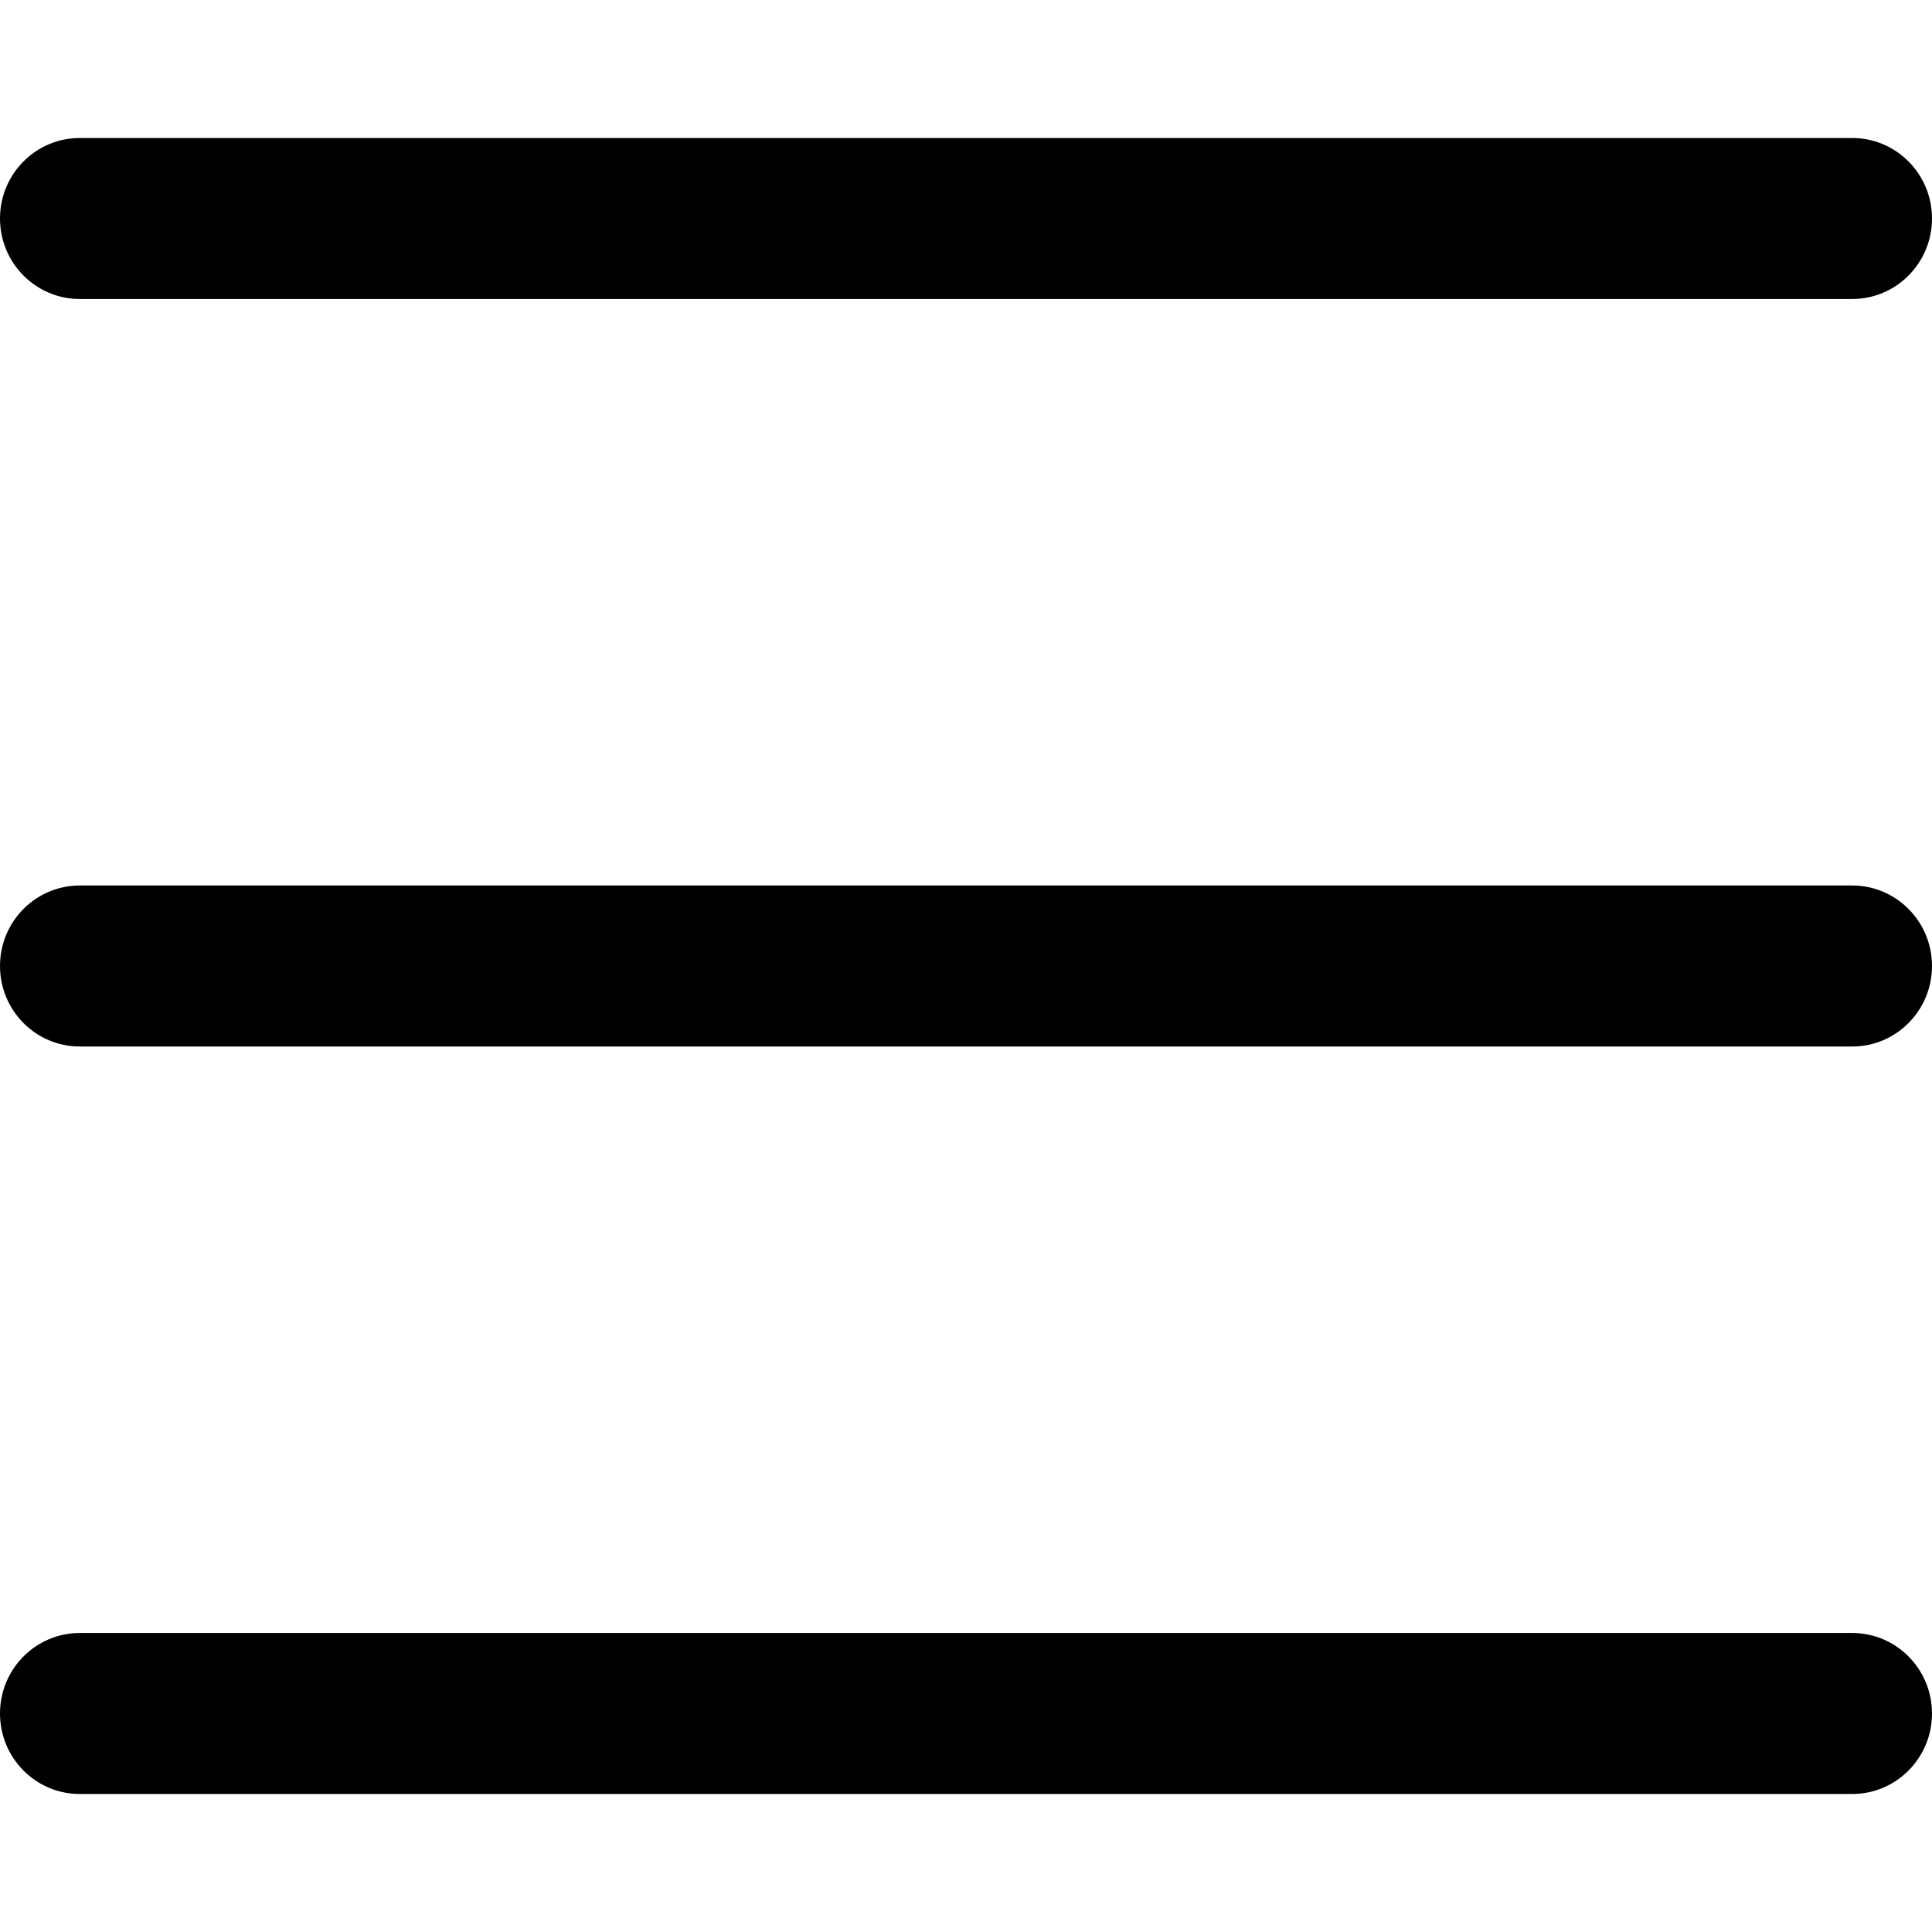
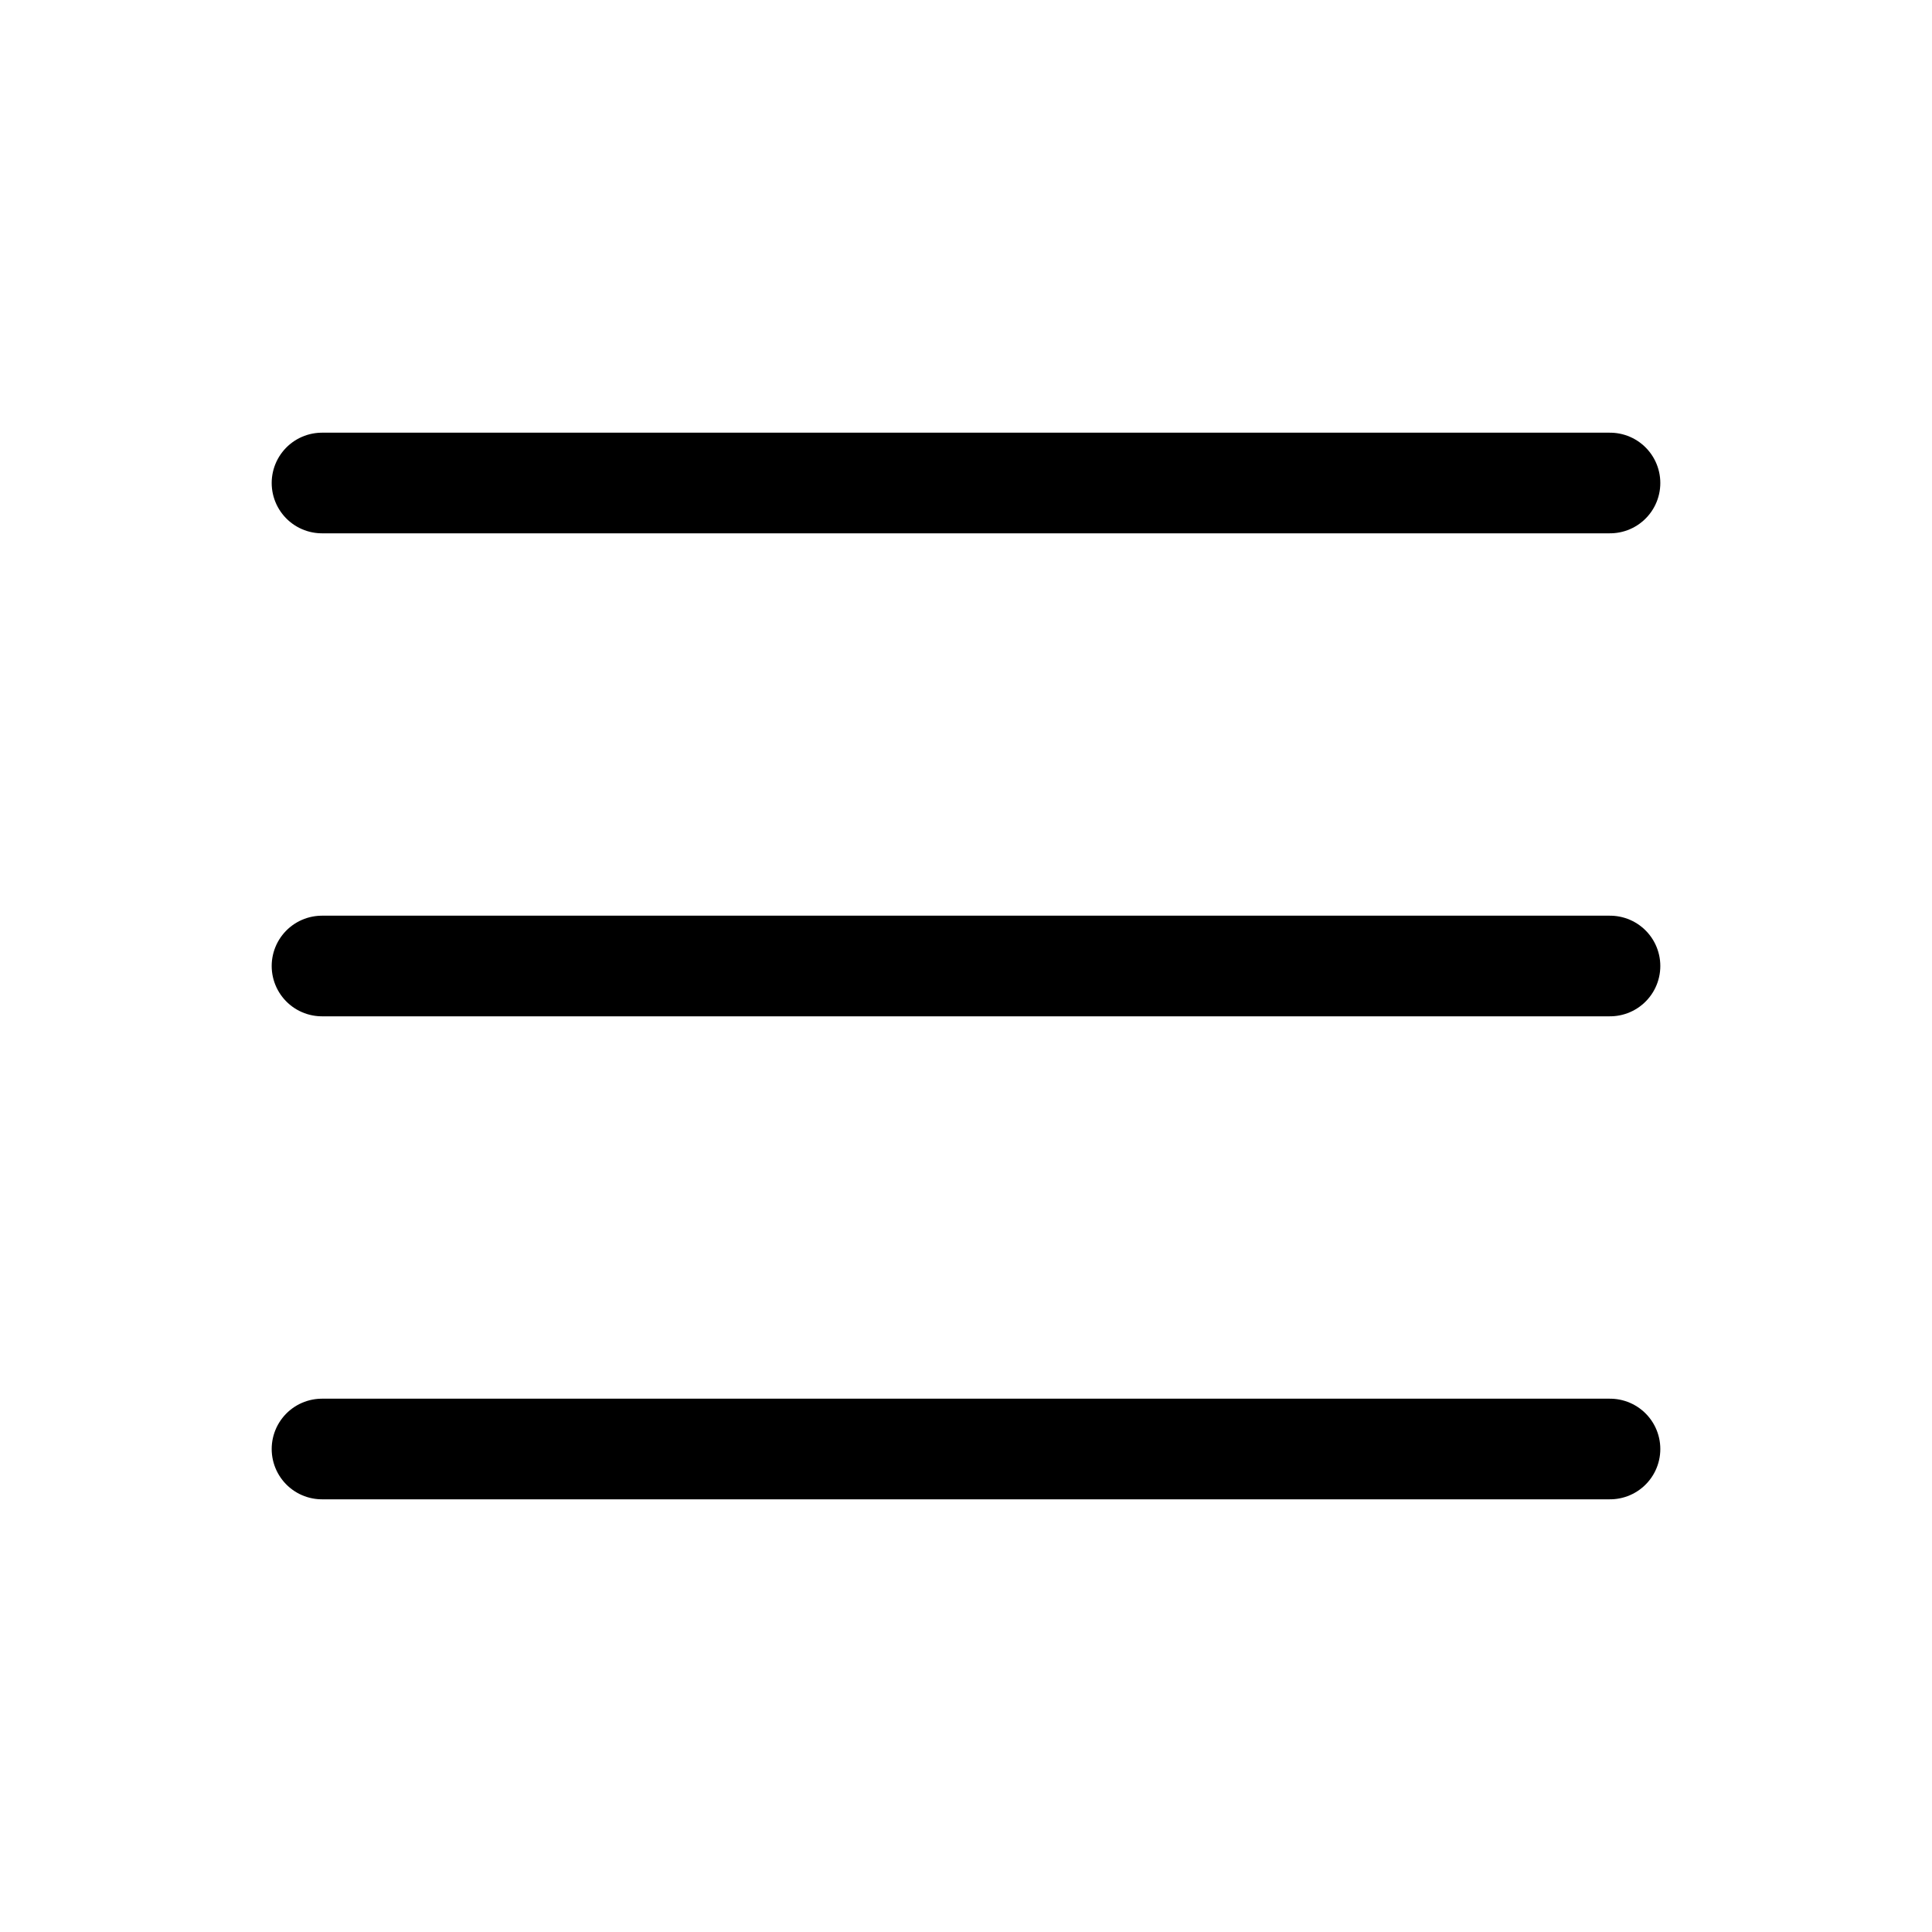
- <svg xmlns="http://www.w3.org/2000/svg" height="21" width="21" viewBox="0 0 21 21">
-   <path d="M.866 3.25h19.267a.867.875 0 1 0 0-1.75H.867a.867.875 0 1 0 0 1.75zm0 8.125h19.267a.867.875 0 1 0 0-1.75H.867a.867.875 0 1 0 0 1.75zm0 8.125h19.267a.867.875 0 1 0 0-1.75H.867a.867.875 0 1 0 0 1.75z" fill="currentColor" />
+ <svg xmlns="http://www.w3.org/2000/svg" width="24" height="24" viewBox="0 0 24 24" stroke-width="1.25" stroke="currentColor" fill="none" stroke-linecap="round" stroke-linejoin="round">
+   <path stroke="none" d="M0 0h24v24H0z" fill="none" />
+   <path d="M4 6l16 0" />
+   <path d="M4 12l16 0" />
+   <path d="M4 18l16 0" />
</svg>
